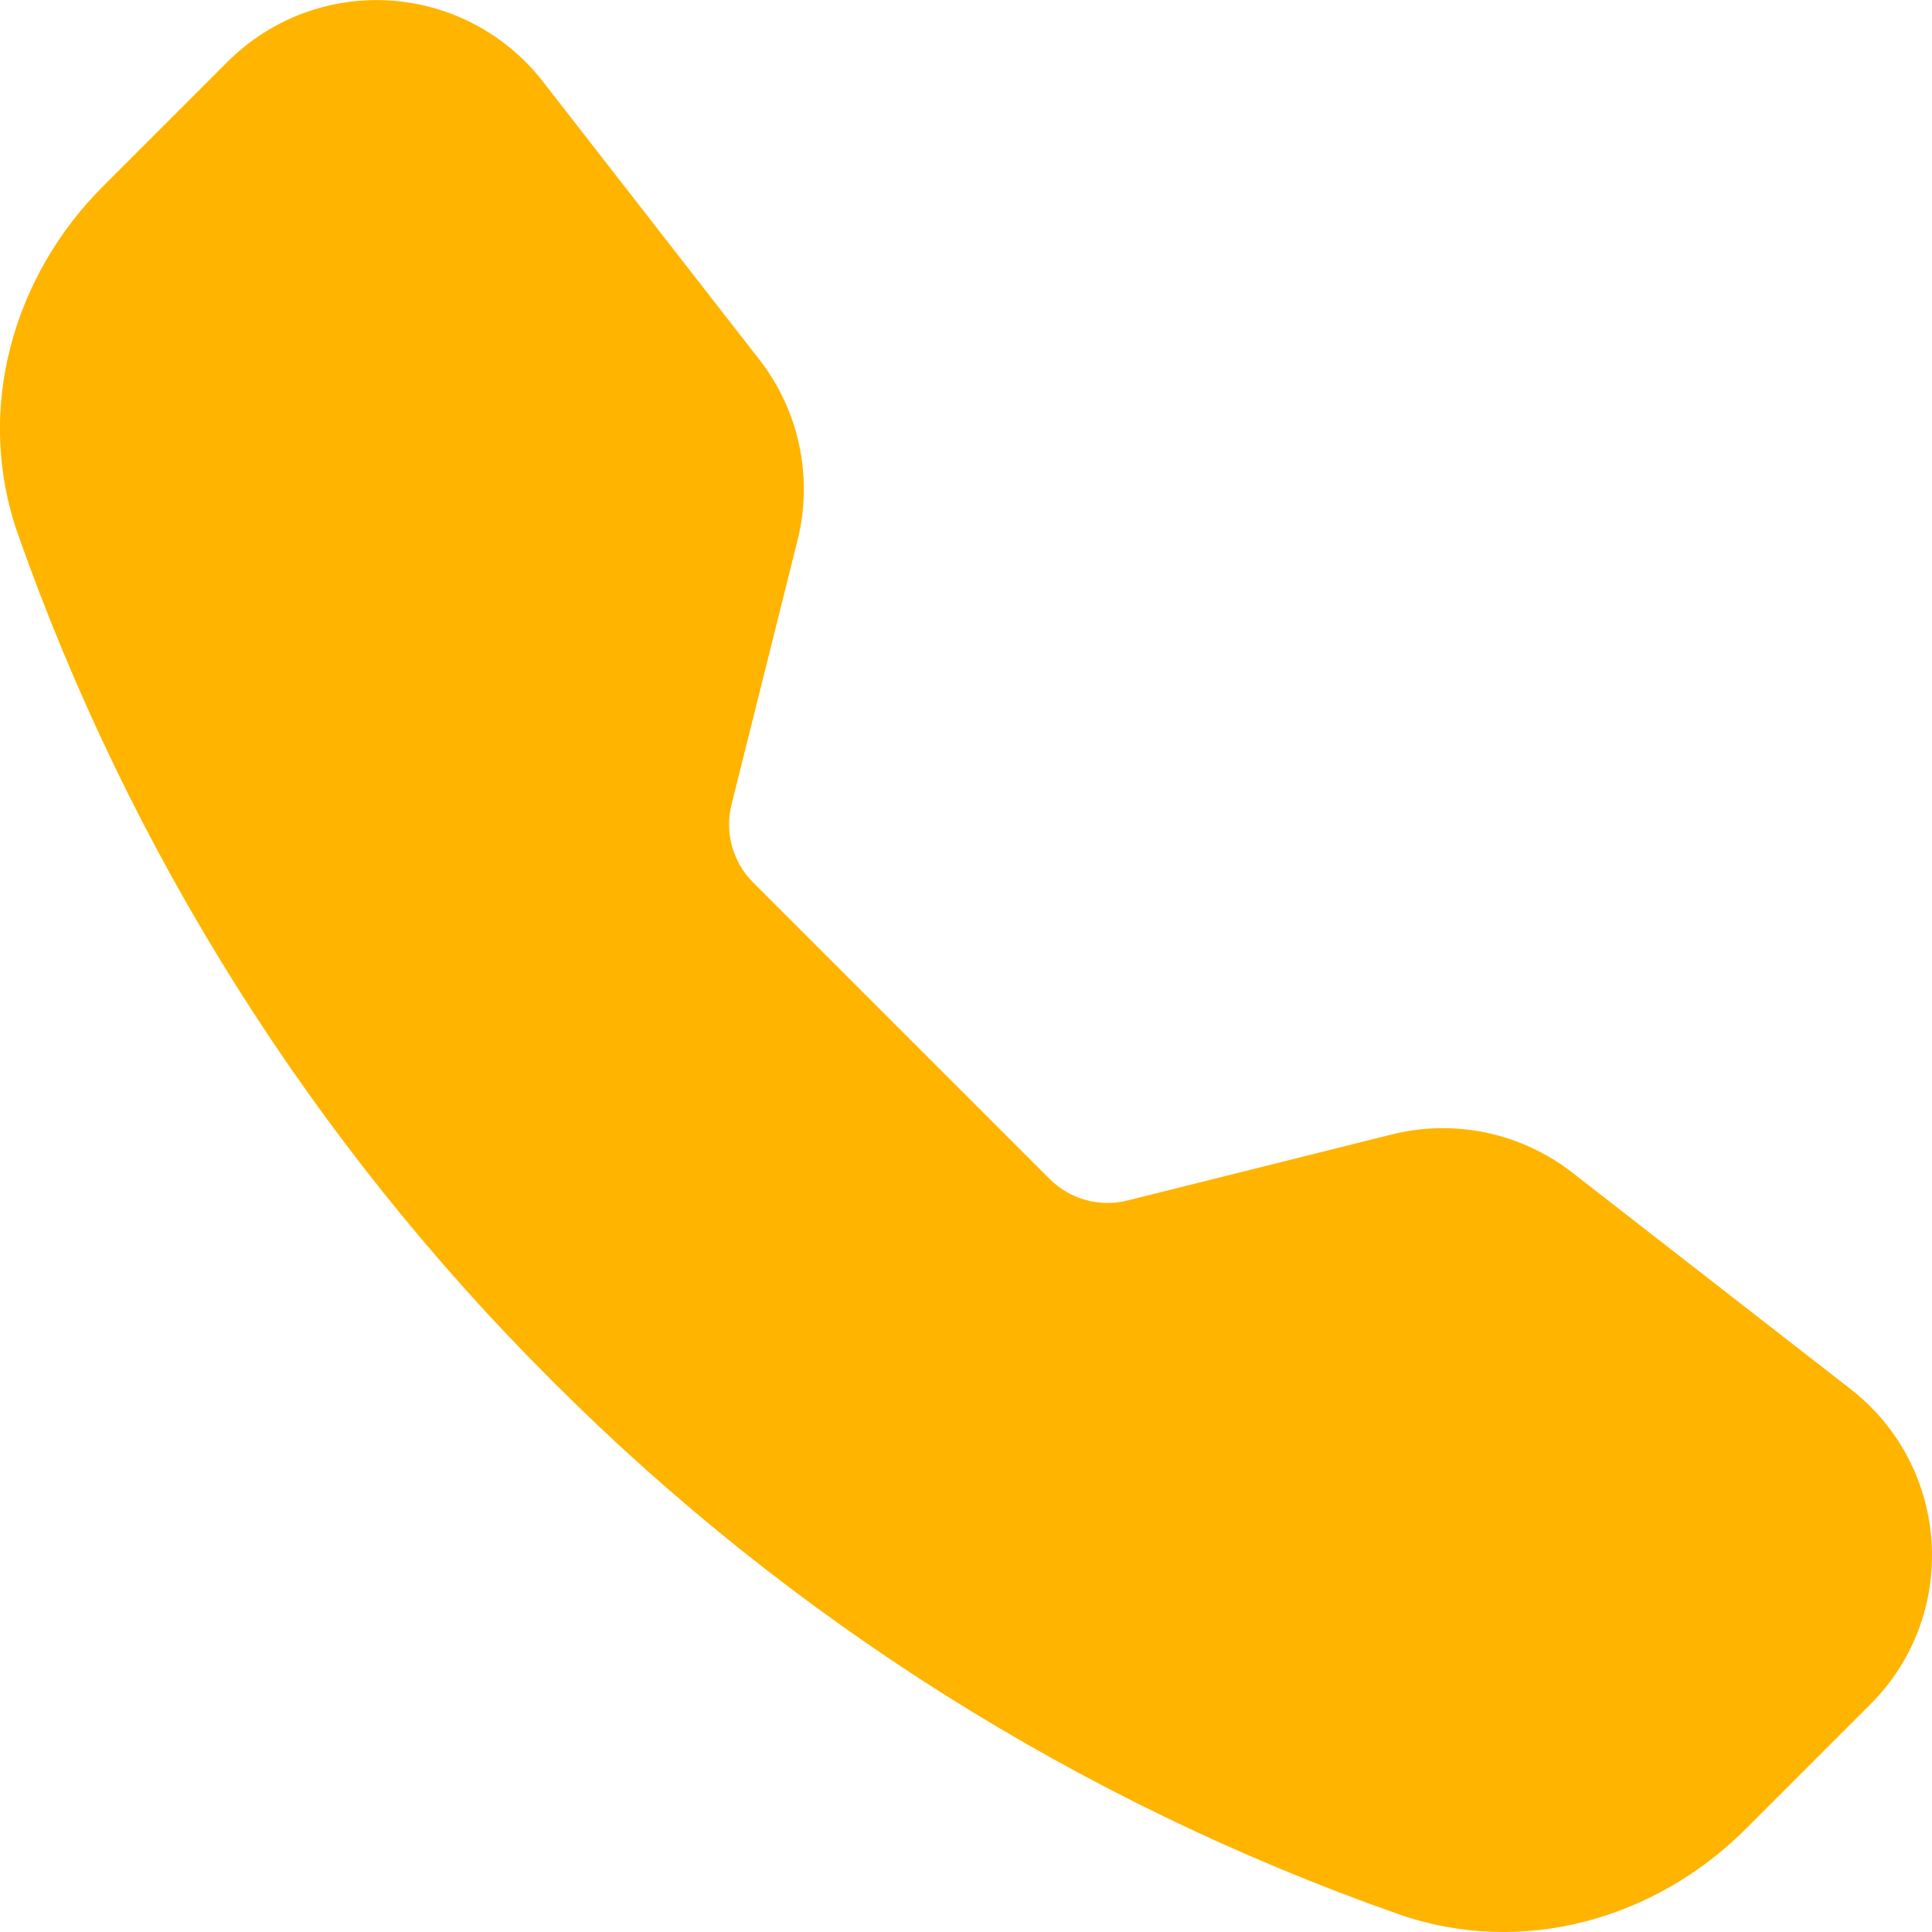
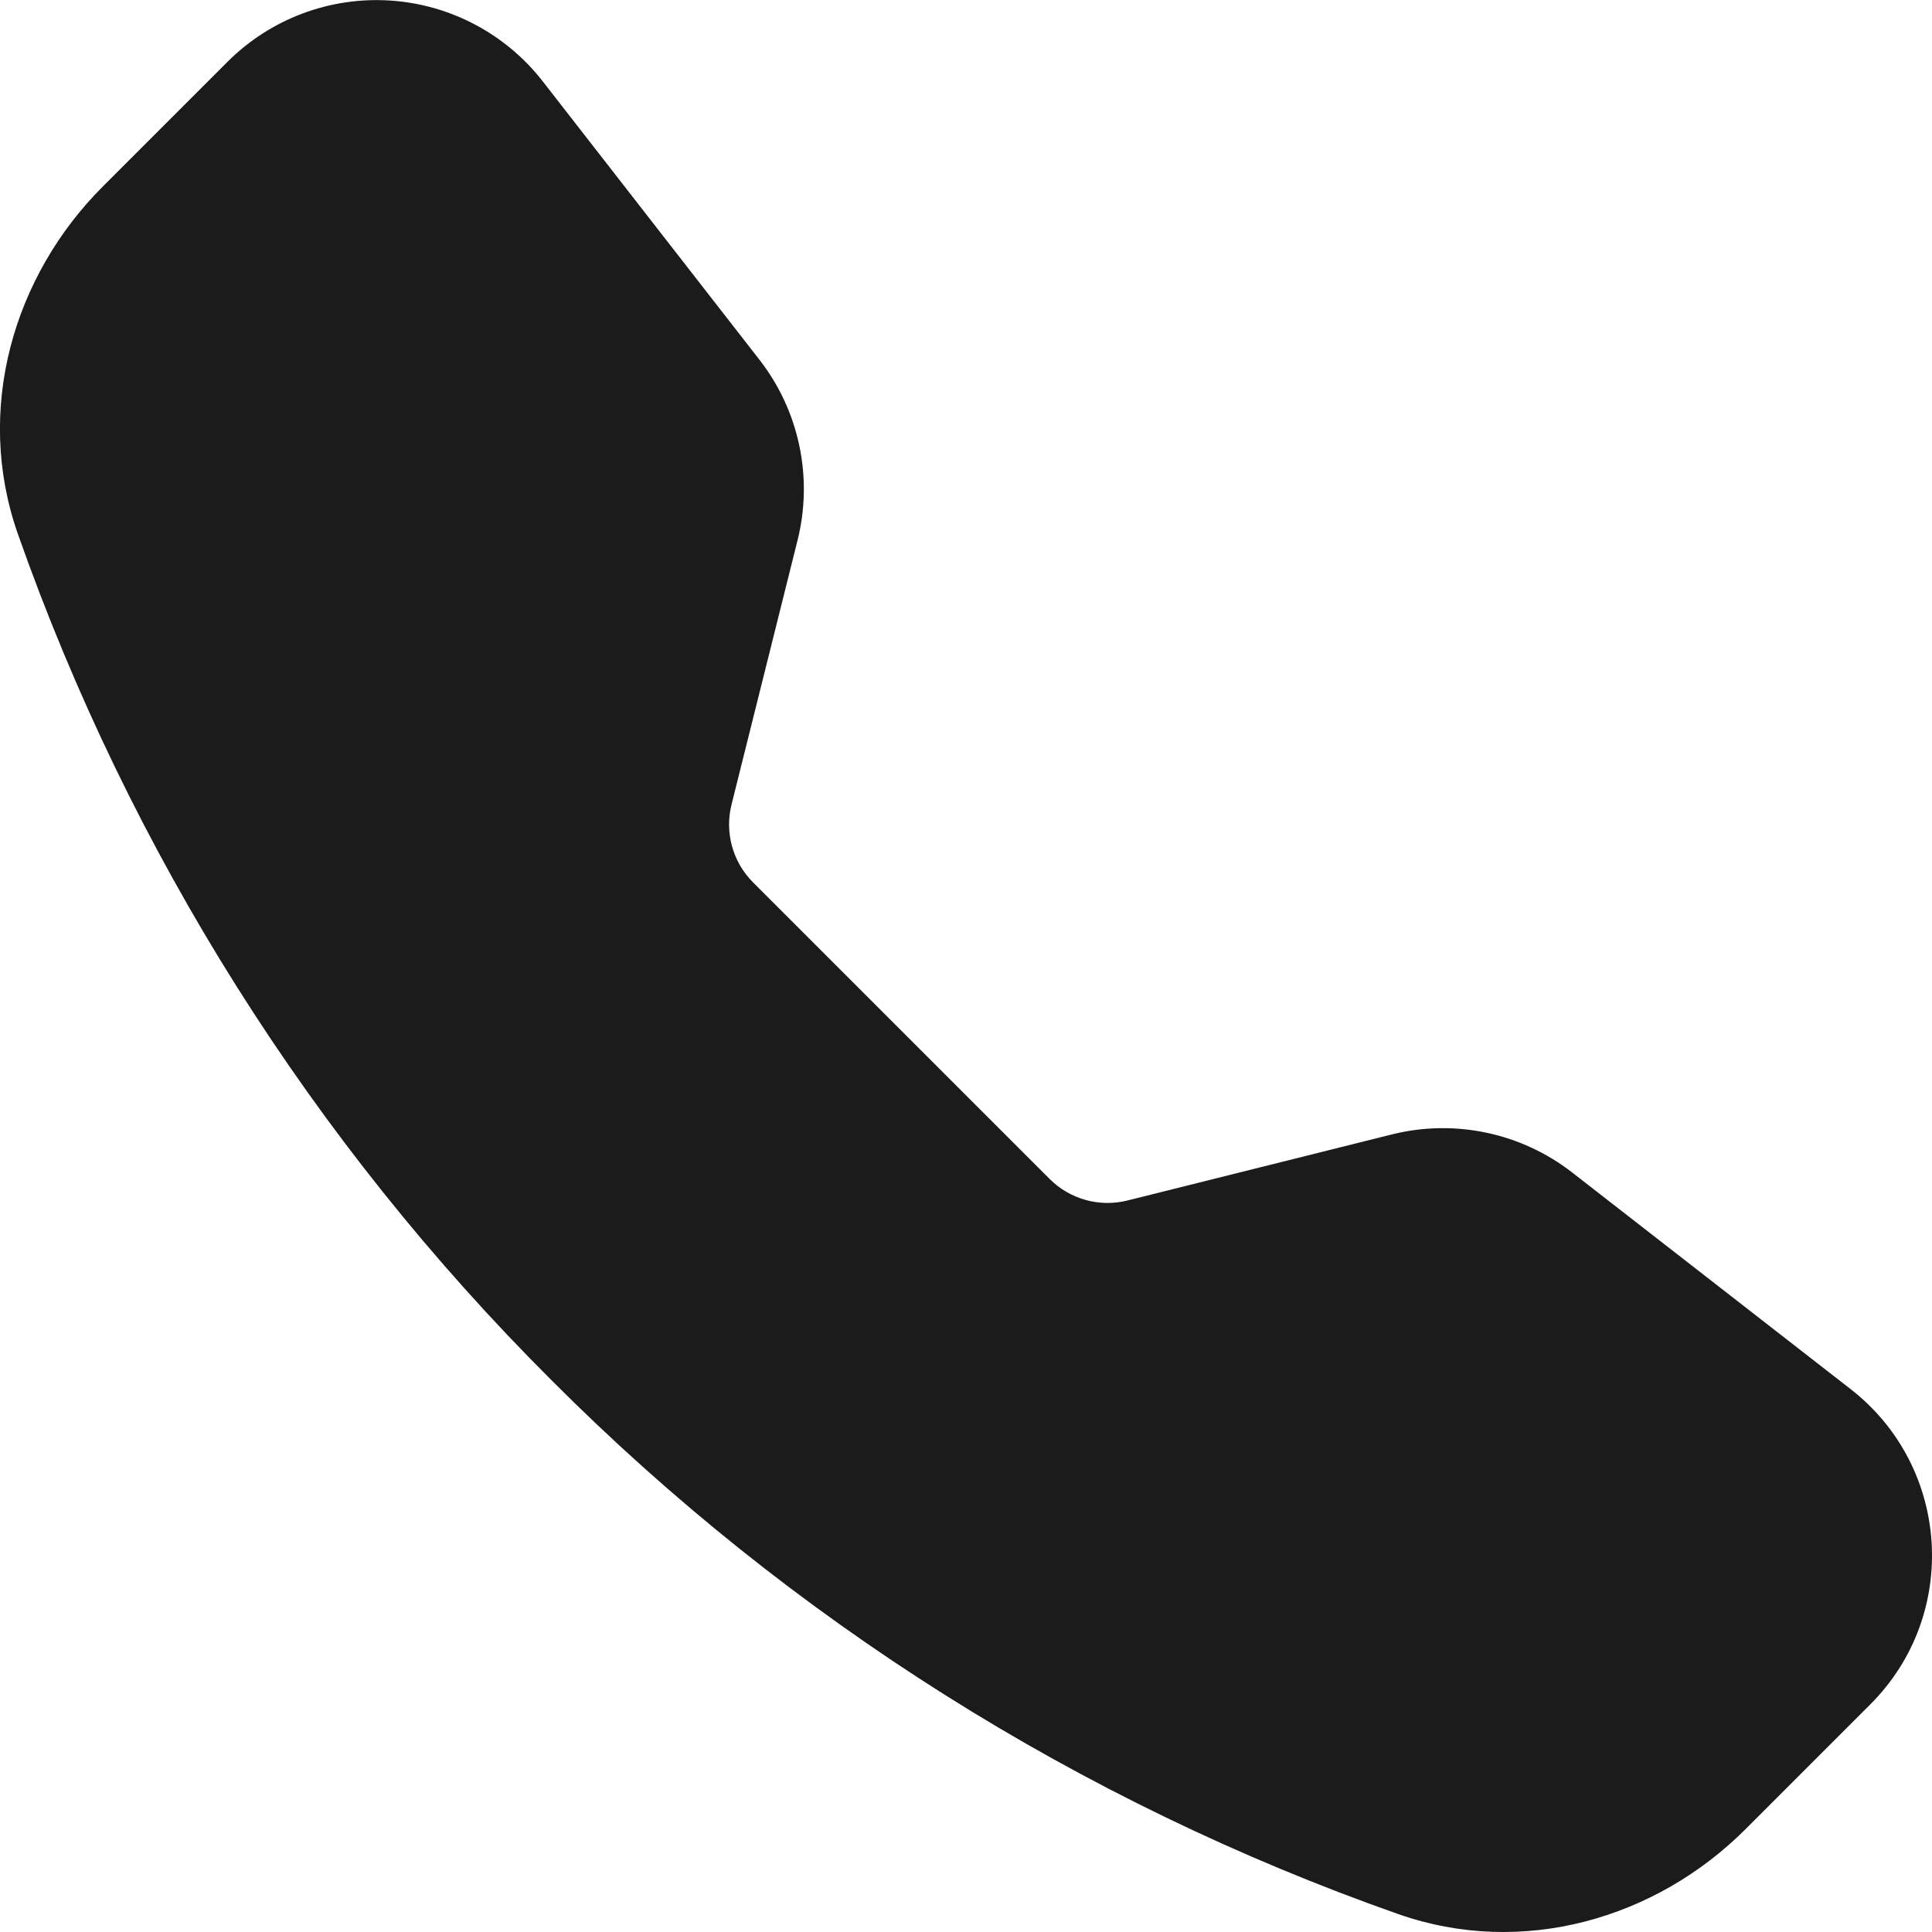
- <svg xmlns="http://www.w3.org/2000/svg" width="20" height="20" fill="#FFB400" class="bi bi-telephone-fill" viewBox="0 0 16 16">
+ <svg xmlns="http://www.w3.org/2000/svg" width="20" height="20" fill="#1B1B1B" class="bi bi-telephone-fill" viewBox="0 0 16 16">
  <path fill-rule="evenodd" d="M1.885.511a1.745 1.745 0 0 1 2.61.163L6.29 2.98c.329.423.445.974.315 1.494l-.547 2.19a.678.678 0 0 0 .178.643l2.457 2.457a.678.678 0 0 0 .644.178l2.189-.547a1.745 1.745 0 0 1 1.494.315l2.306 1.794c.829.645.905 1.87.163 2.611l-1.034 1.034c-.74.74-1.846 1.065-2.877.702a18.634 18.634 0 0 1-7.01-4.42 18.634 18.634 0 0 1-4.42-7.009c-.362-1.03-.037-2.137.703-2.877L1.885.511z" />
</svg>
